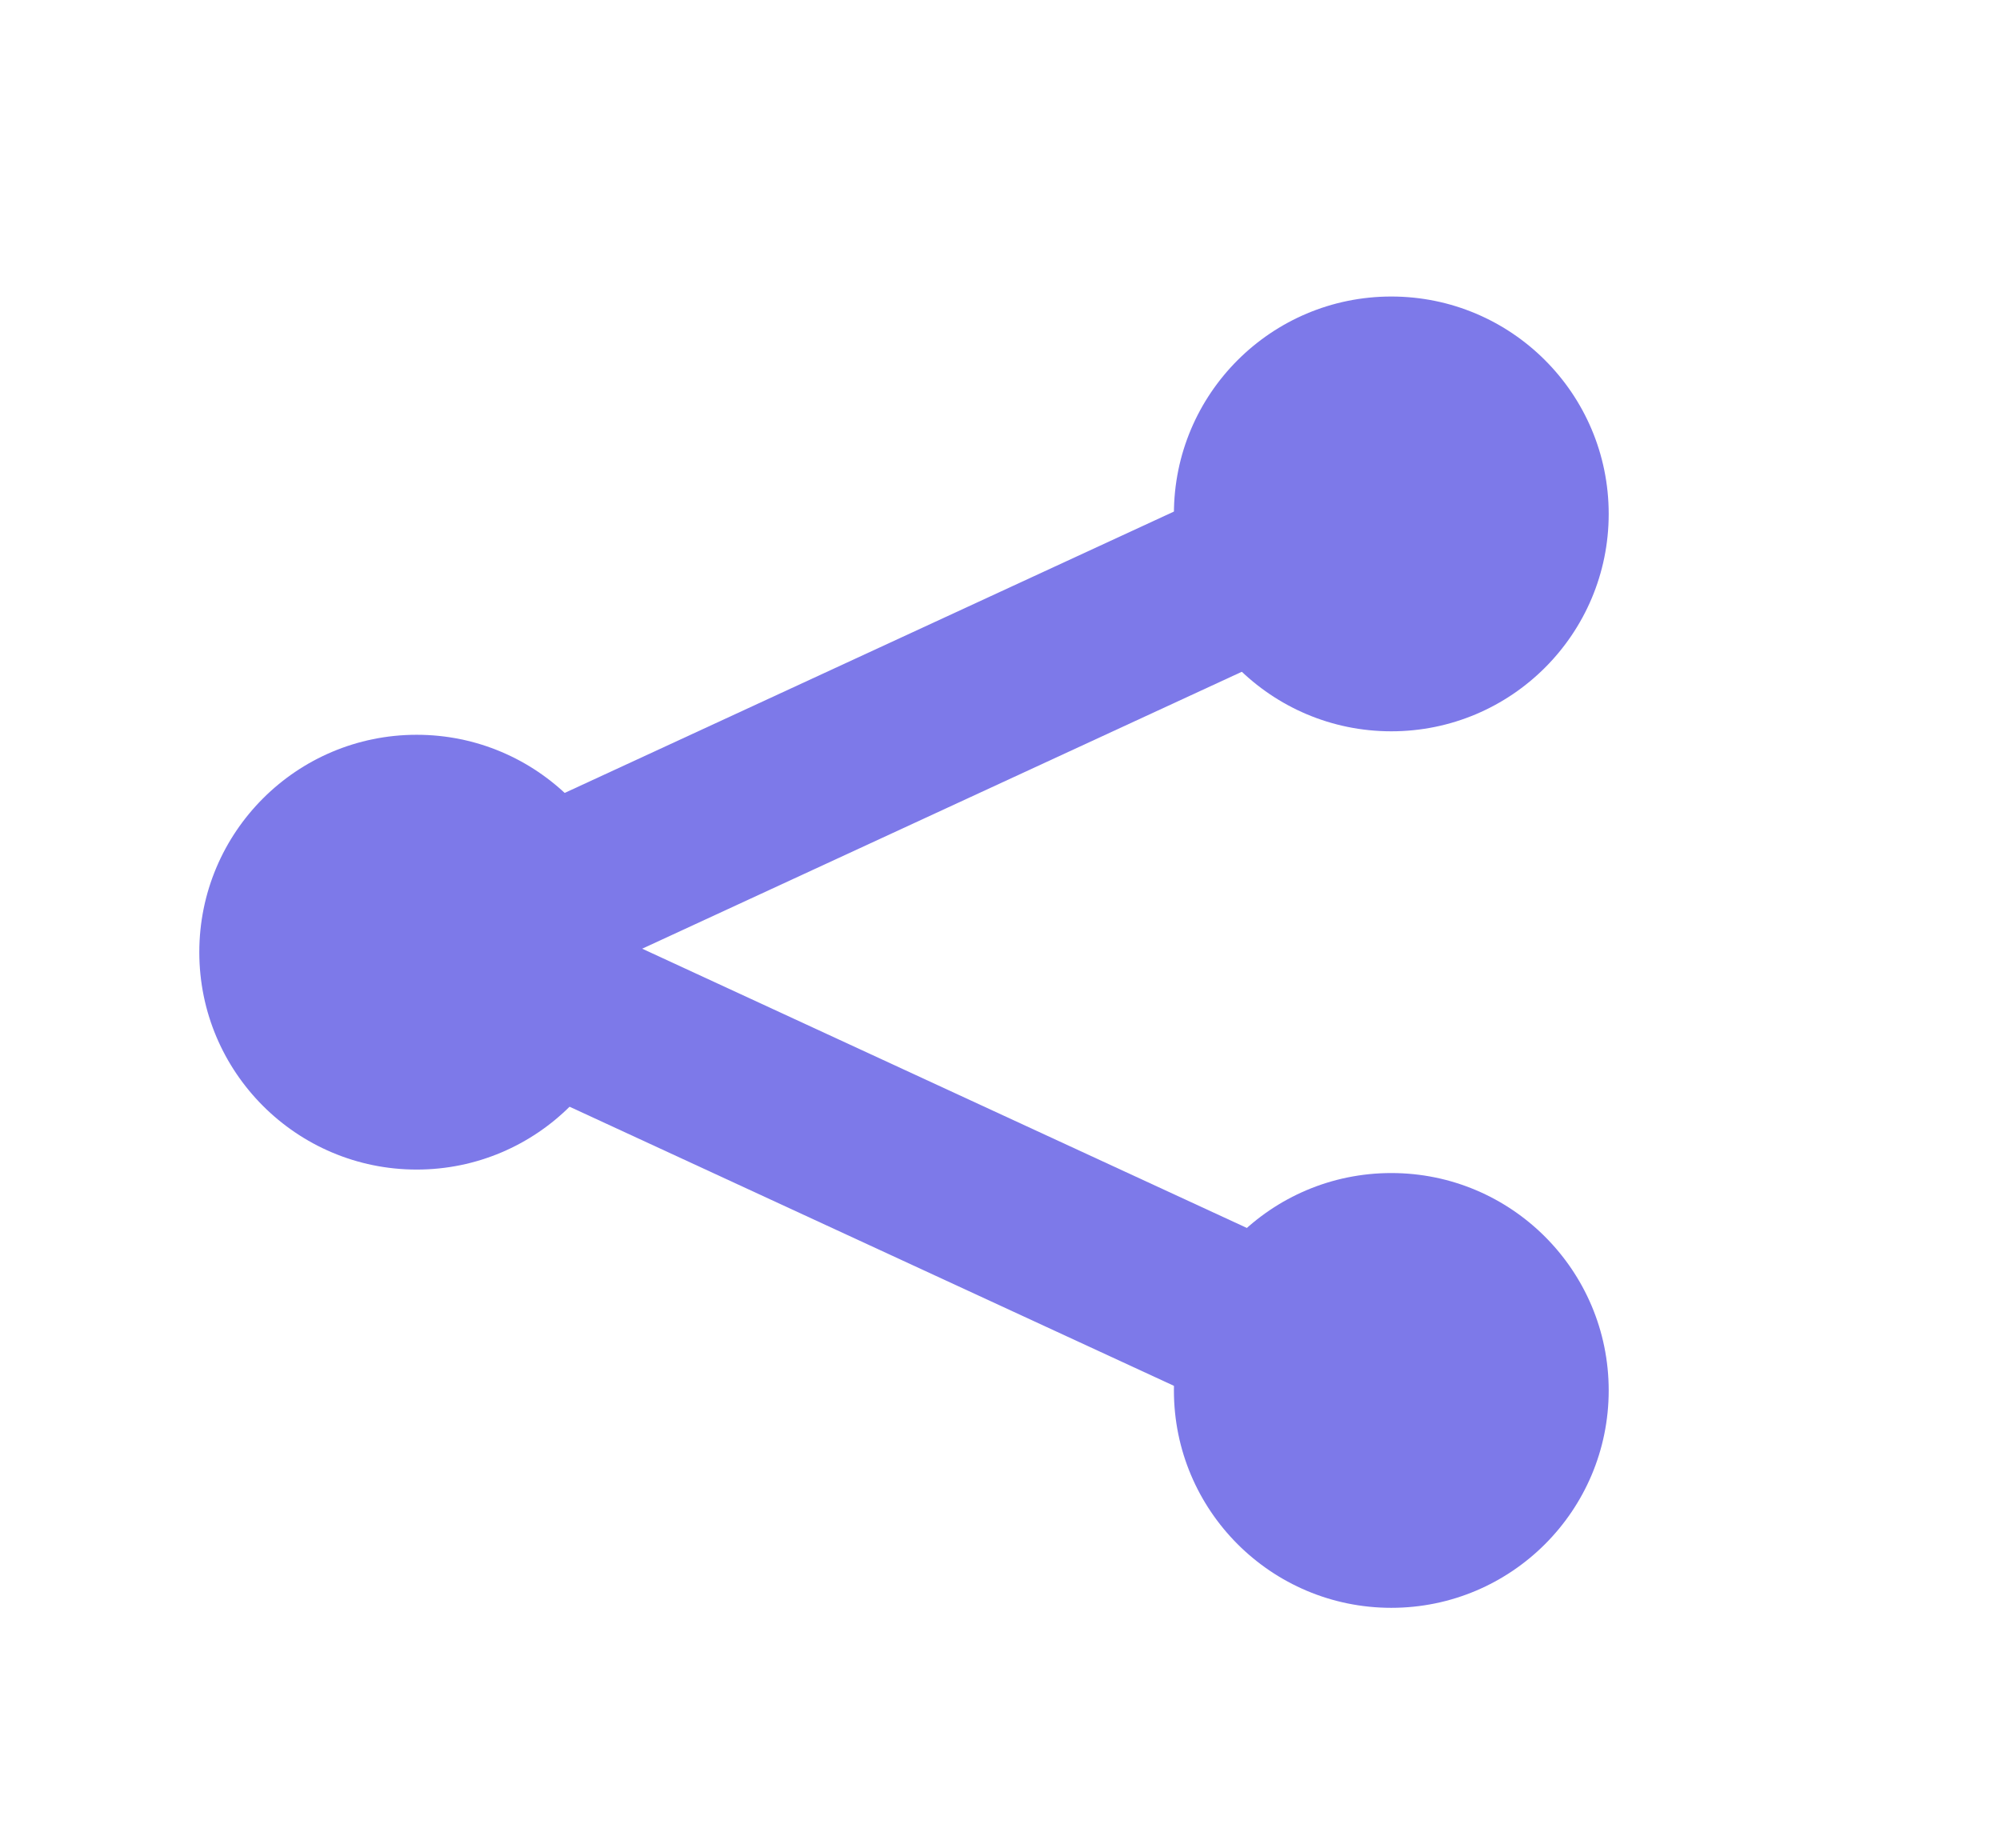
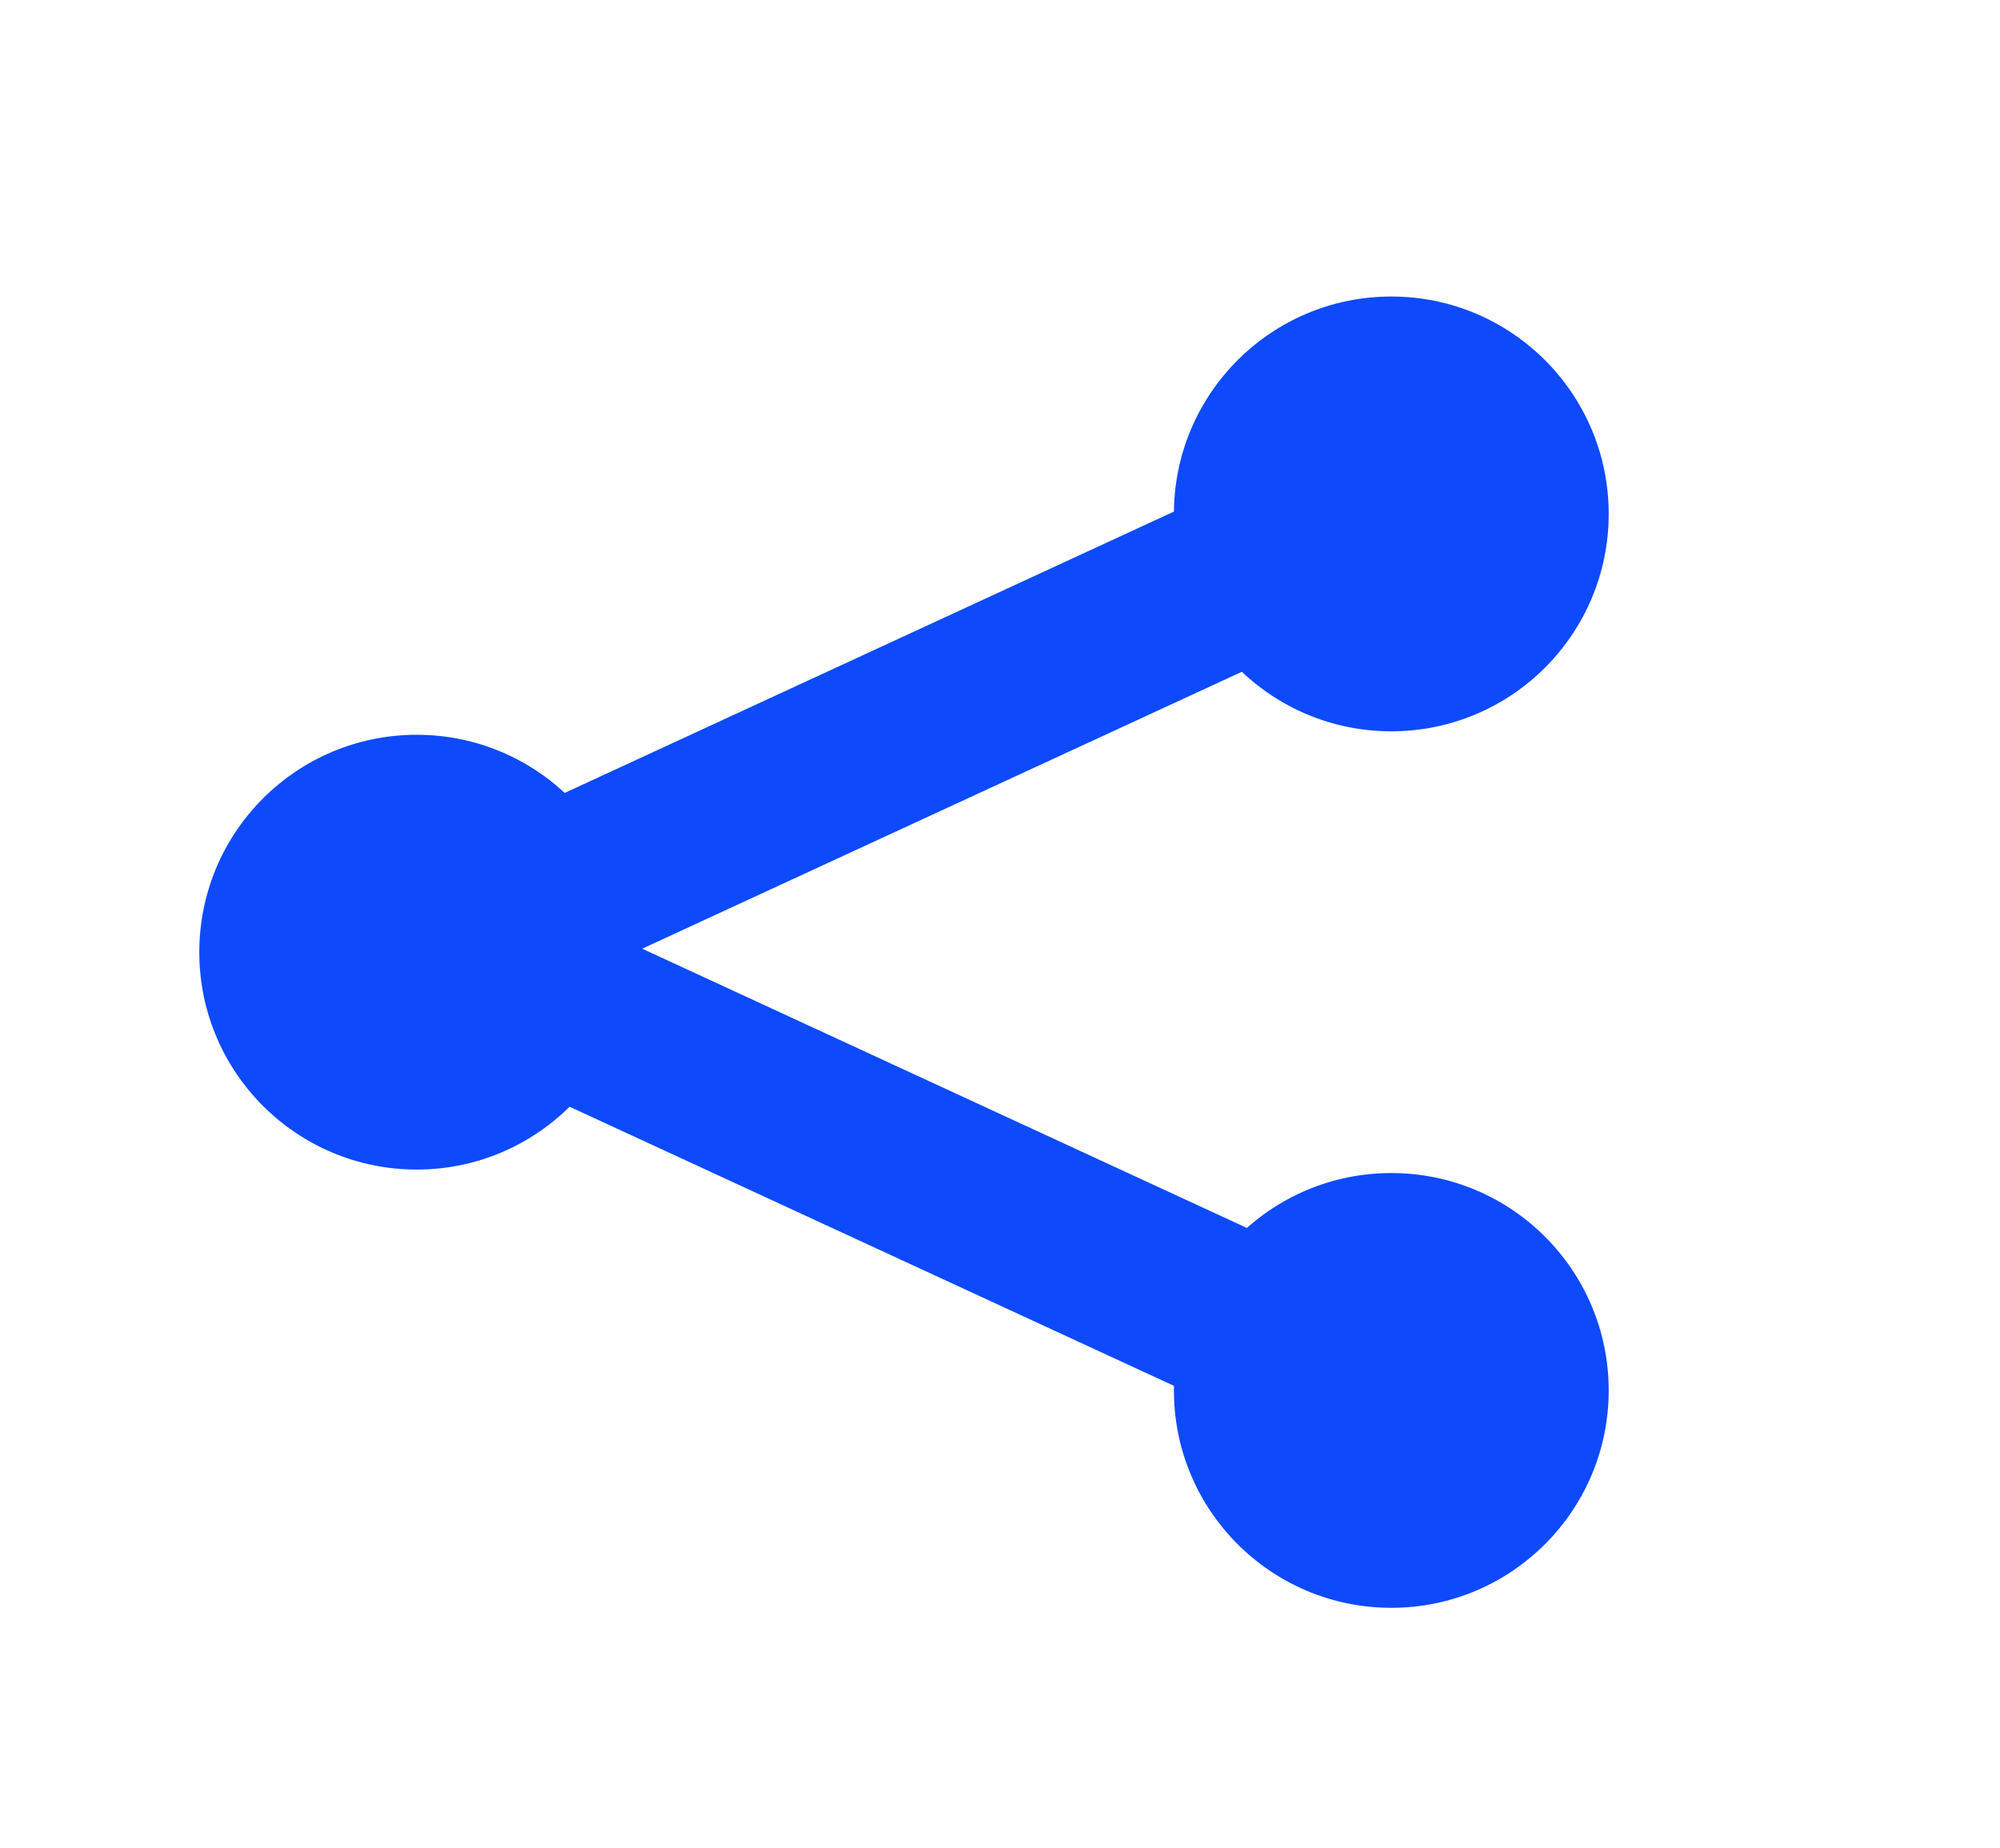
<svg xmlns="http://www.w3.org/2000/svg" version="1.1" id="Layer_1" x="0px" y="0px" width="11.5px" height="10.625px" viewBox="0 0 11.5 10.625" enable-background="new 0 0 11.5 10.625" xml:space="preserve">
-   <polyline fill="none" stroke="#7D79E9" stroke-miterlimit="10" points="8,7.995 2.5,5.455 8,2.915 " />
-   <circle fill="#7D79E9" cx="8" cy="2.955" r="1.25" />
-   <circle fill="#7D79E9" cx="8" cy="7.995" r="1.25" />
-   <circle fill="#7D79E9" cx="2.396" cy="5.475" r="1.25" />
+   <polyline fill="none" stroke="#0e4afb" stroke-miterlimit="10" points="8,7.995 2.5,5.455 8,2.915 " />
+   <circle fill="#0e4afb" cx="8" cy="2.955" r="1.25" />
+   <circle fill="#0e4afb" cx="8" cy="7.995" r="1.25" />
+   <circle fill="#0e4afb" cx="2.396" cy="5.475" r="1.25" />
</svg>
